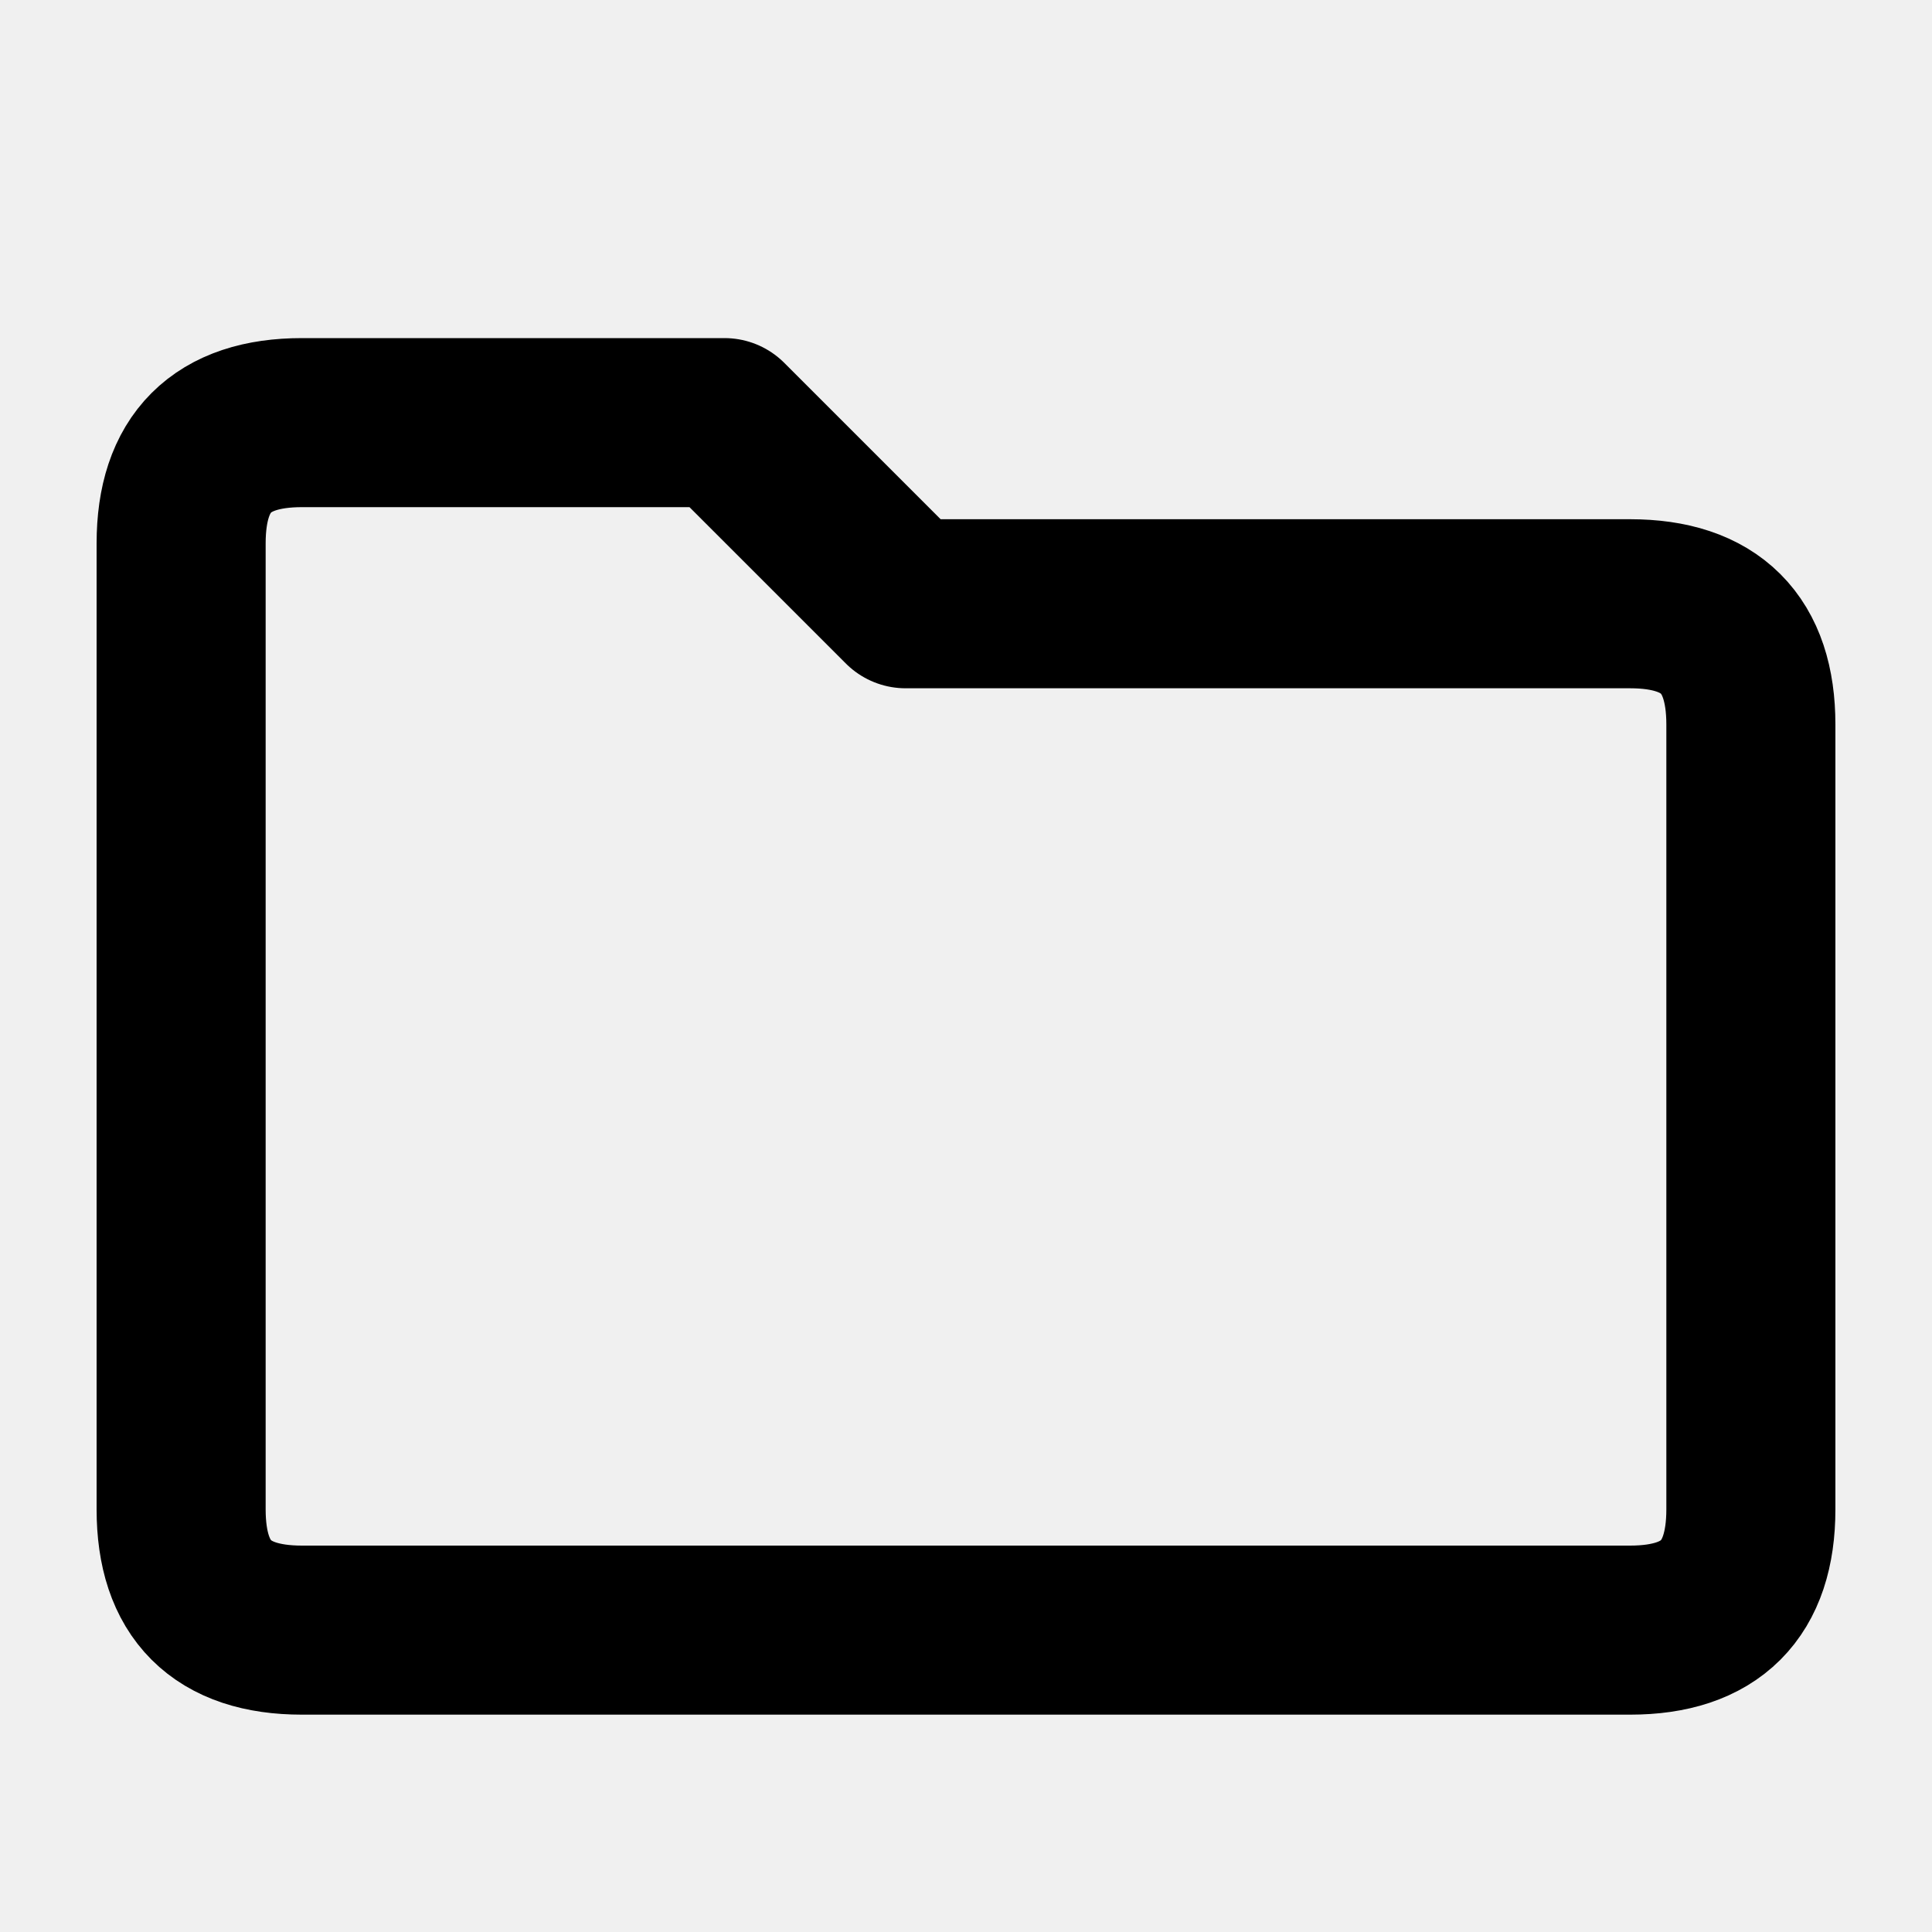
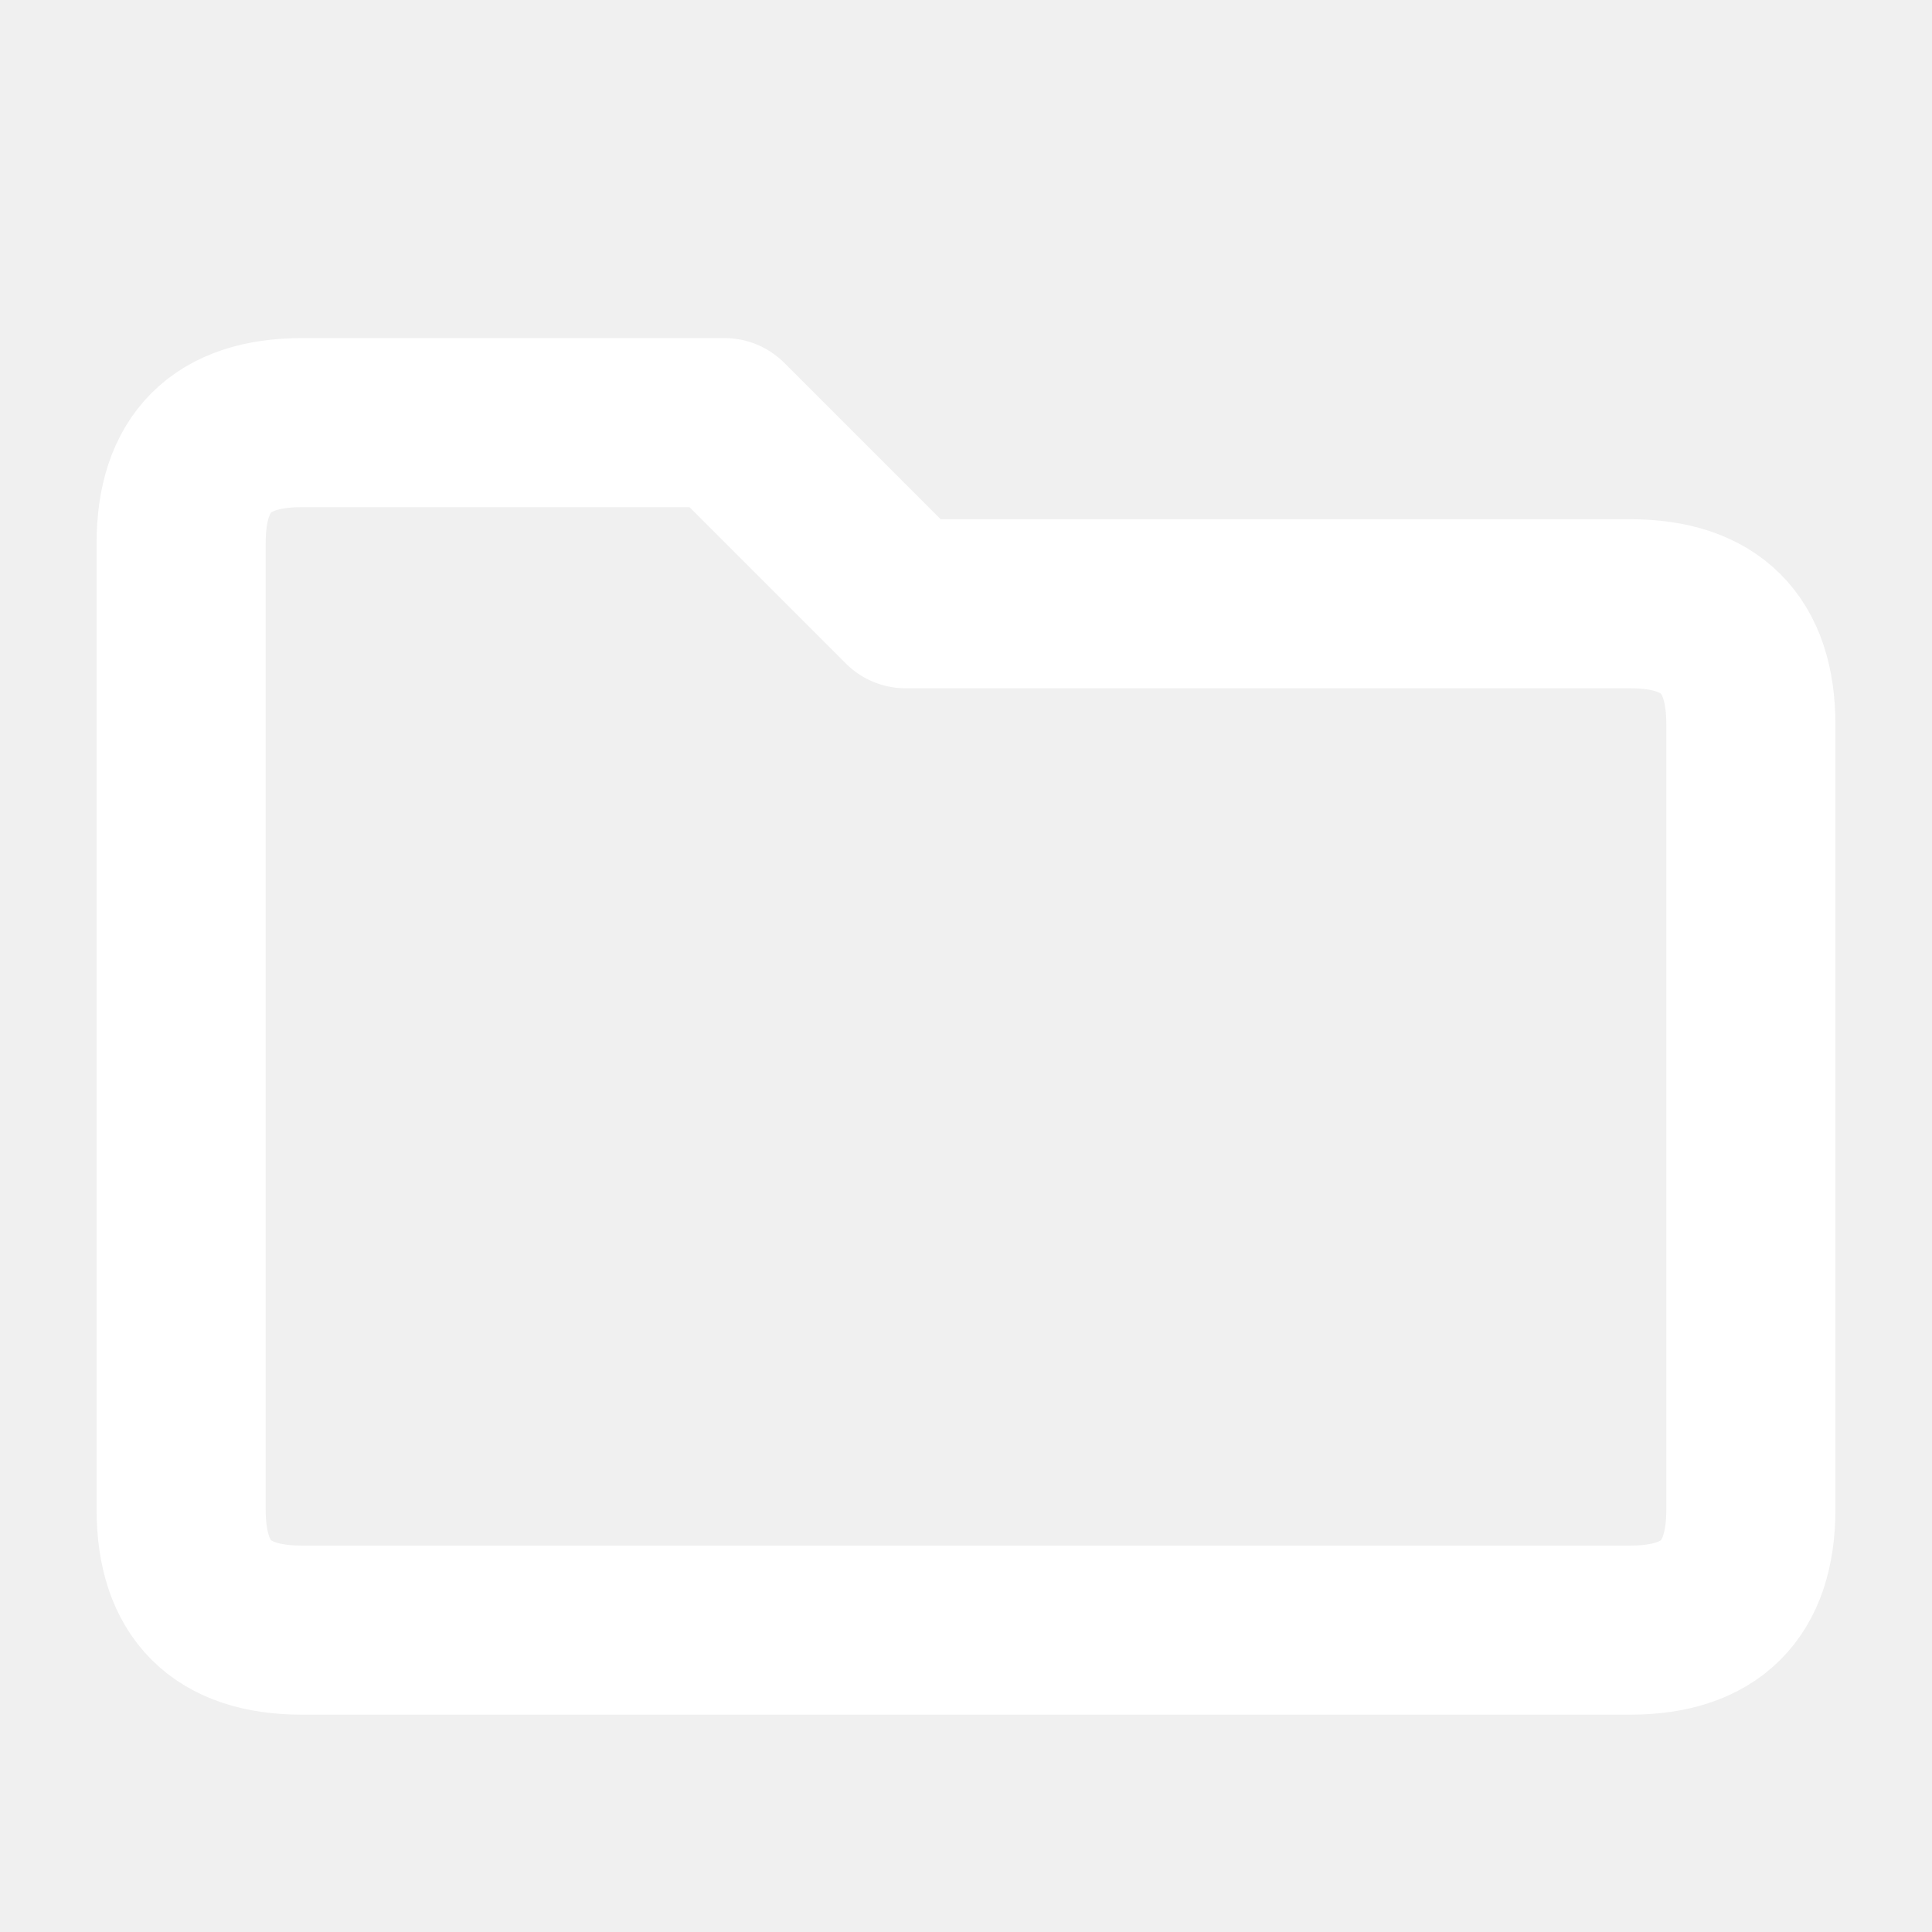
<svg xmlns="http://www.w3.org/2000/svg" viewBox="0 0 16 16" width="16" height="16">
-   <path d="M1.5 4.5 Q1.5 3.5 2.5 3.5 L6 3.5 L7.5 5 L13.5 5 Q14.5 5 14.5 6 L14.5 12.5 Q14.5 13.5 13.5 13.5 L2.5 13.5 Q1.5 13.5 1.5 12.5 Z" stroke="currentColor" stroke-width="1.4" fill="none" stroke-linejoin="round" />
+   <path d="M1.5 4.5 Q1.5 3.5 2.5 3.5 L6 3.5 L7.5 5 L13.5 5 Q14.5 5 14.5 6 L14.5 12.5 Q14.5 13.5 13.5 13.5 L2.5 13.5 Q1.5 13.5 1.5 12.5 Z" stroke="#FFFFFF" stroke-width="1.4" fill="none" stroke-linejoin="round" />
</svg>
